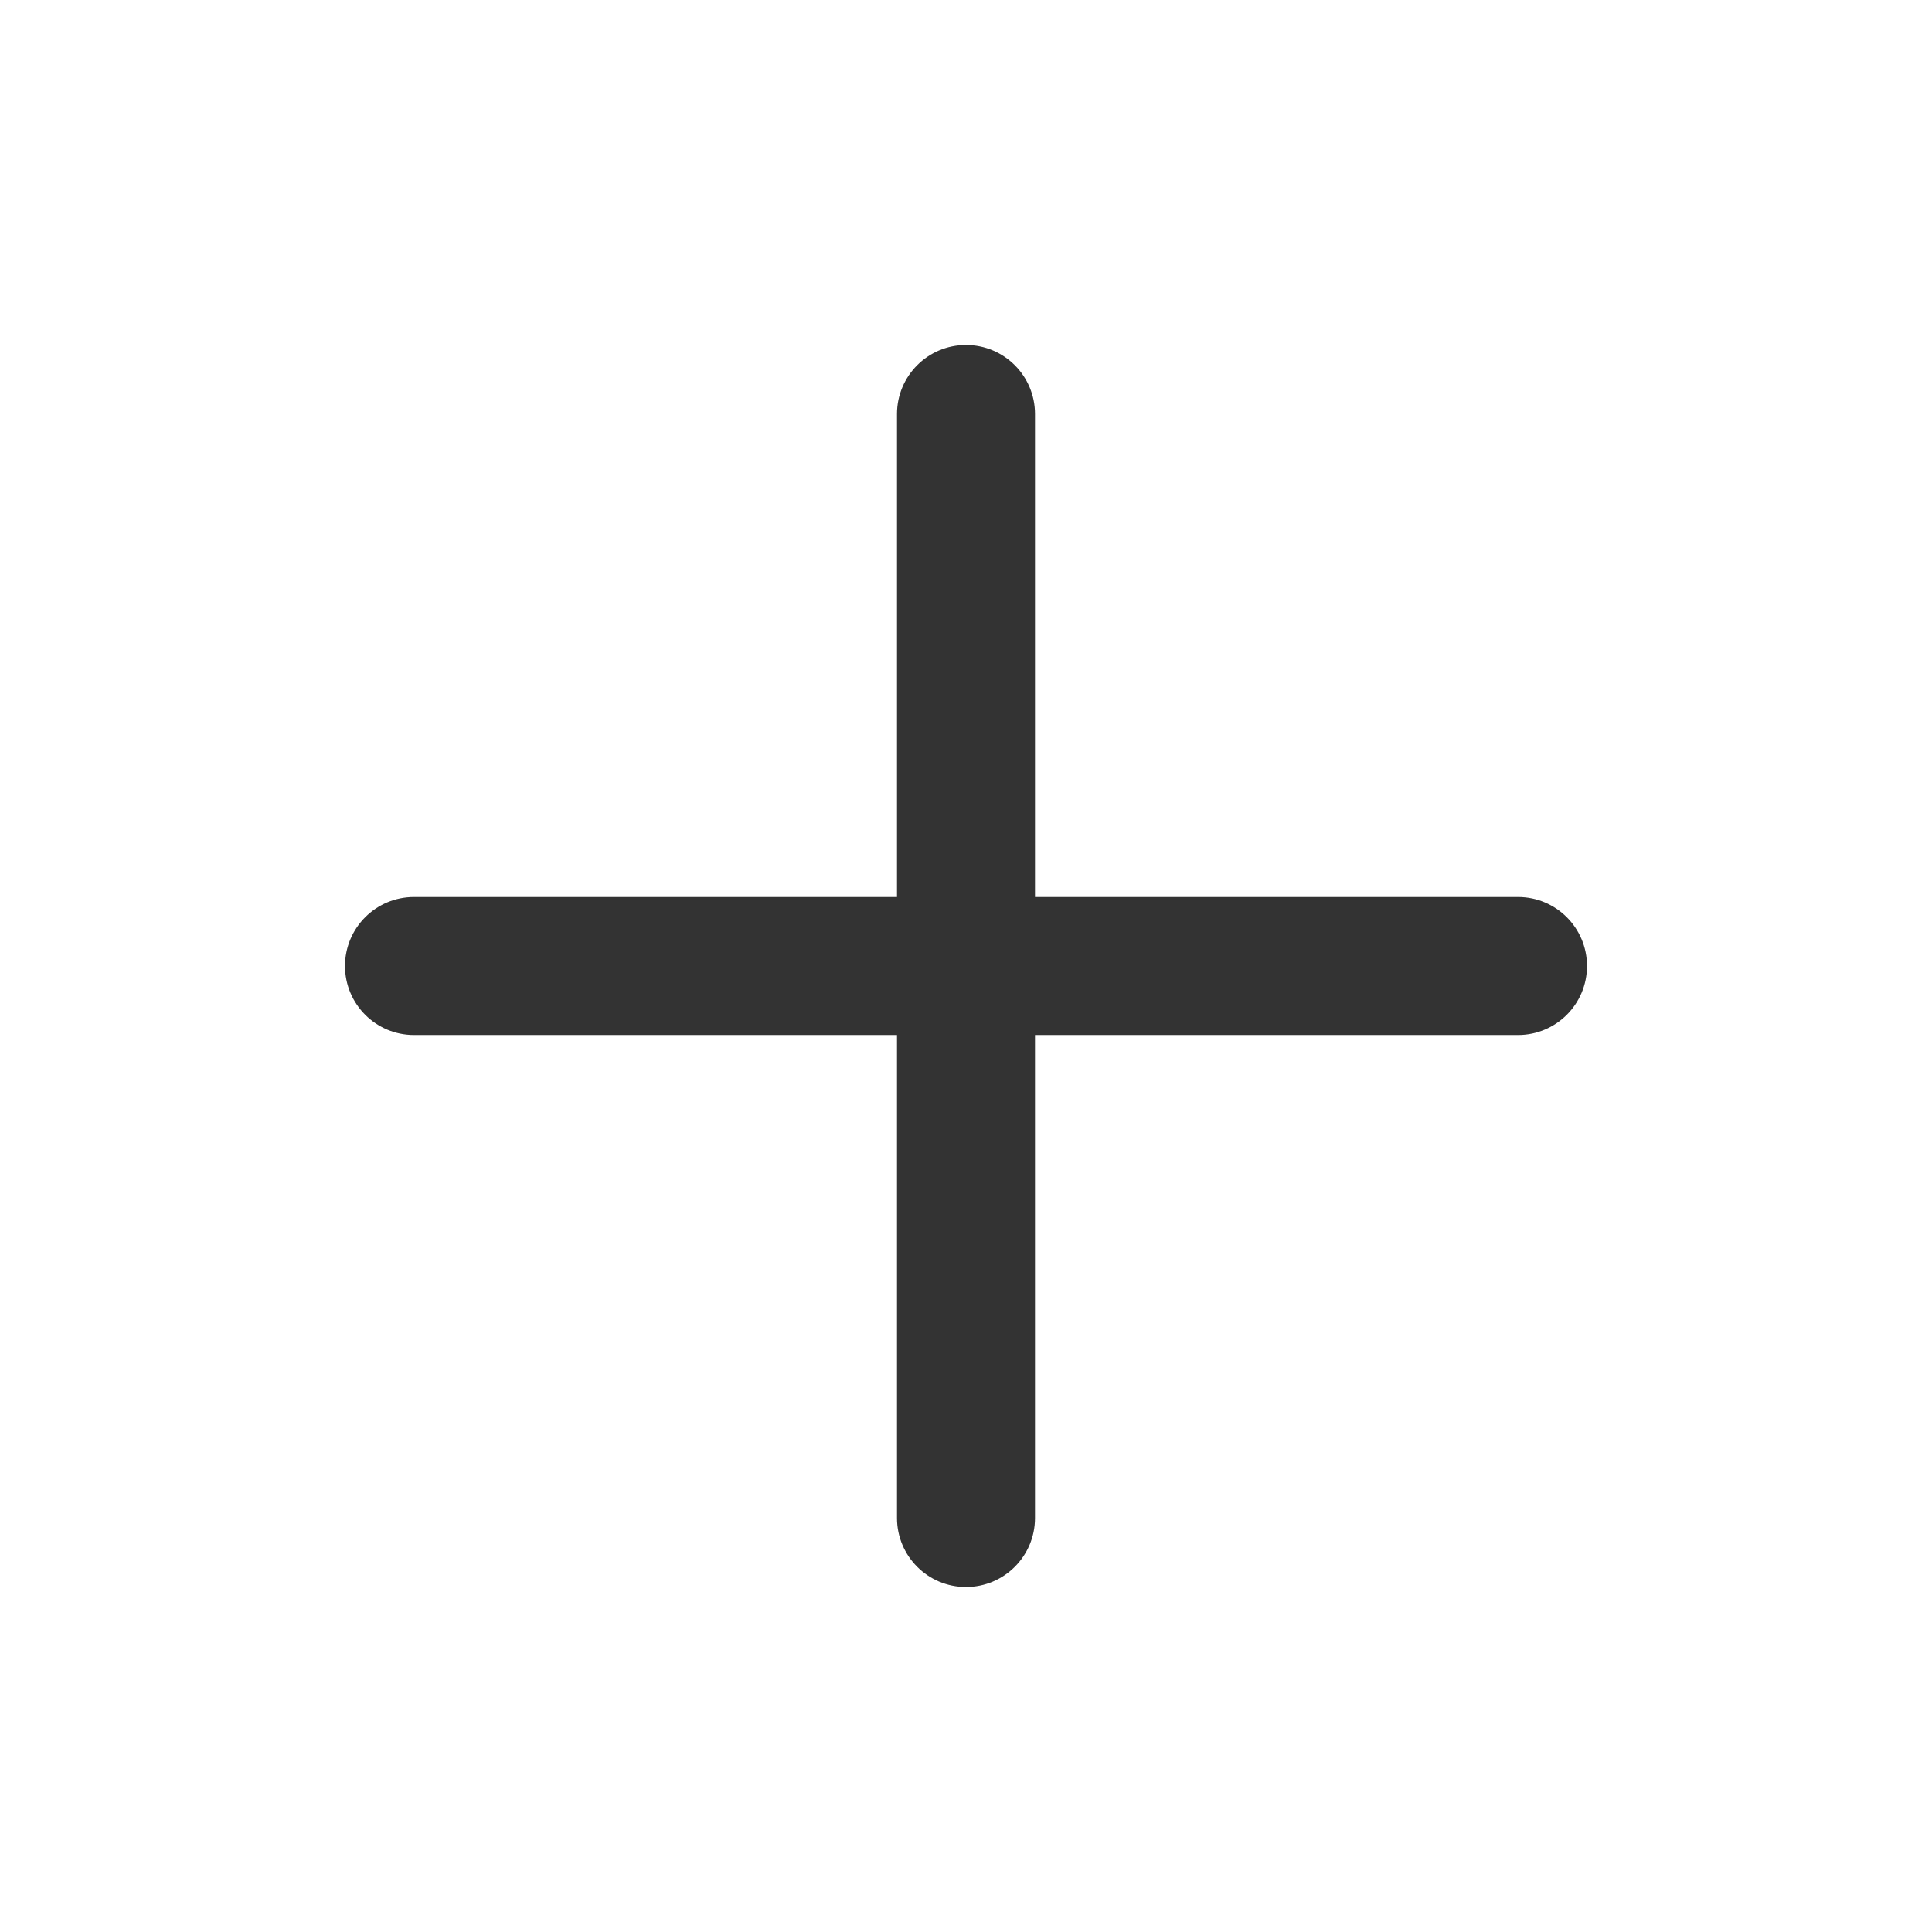
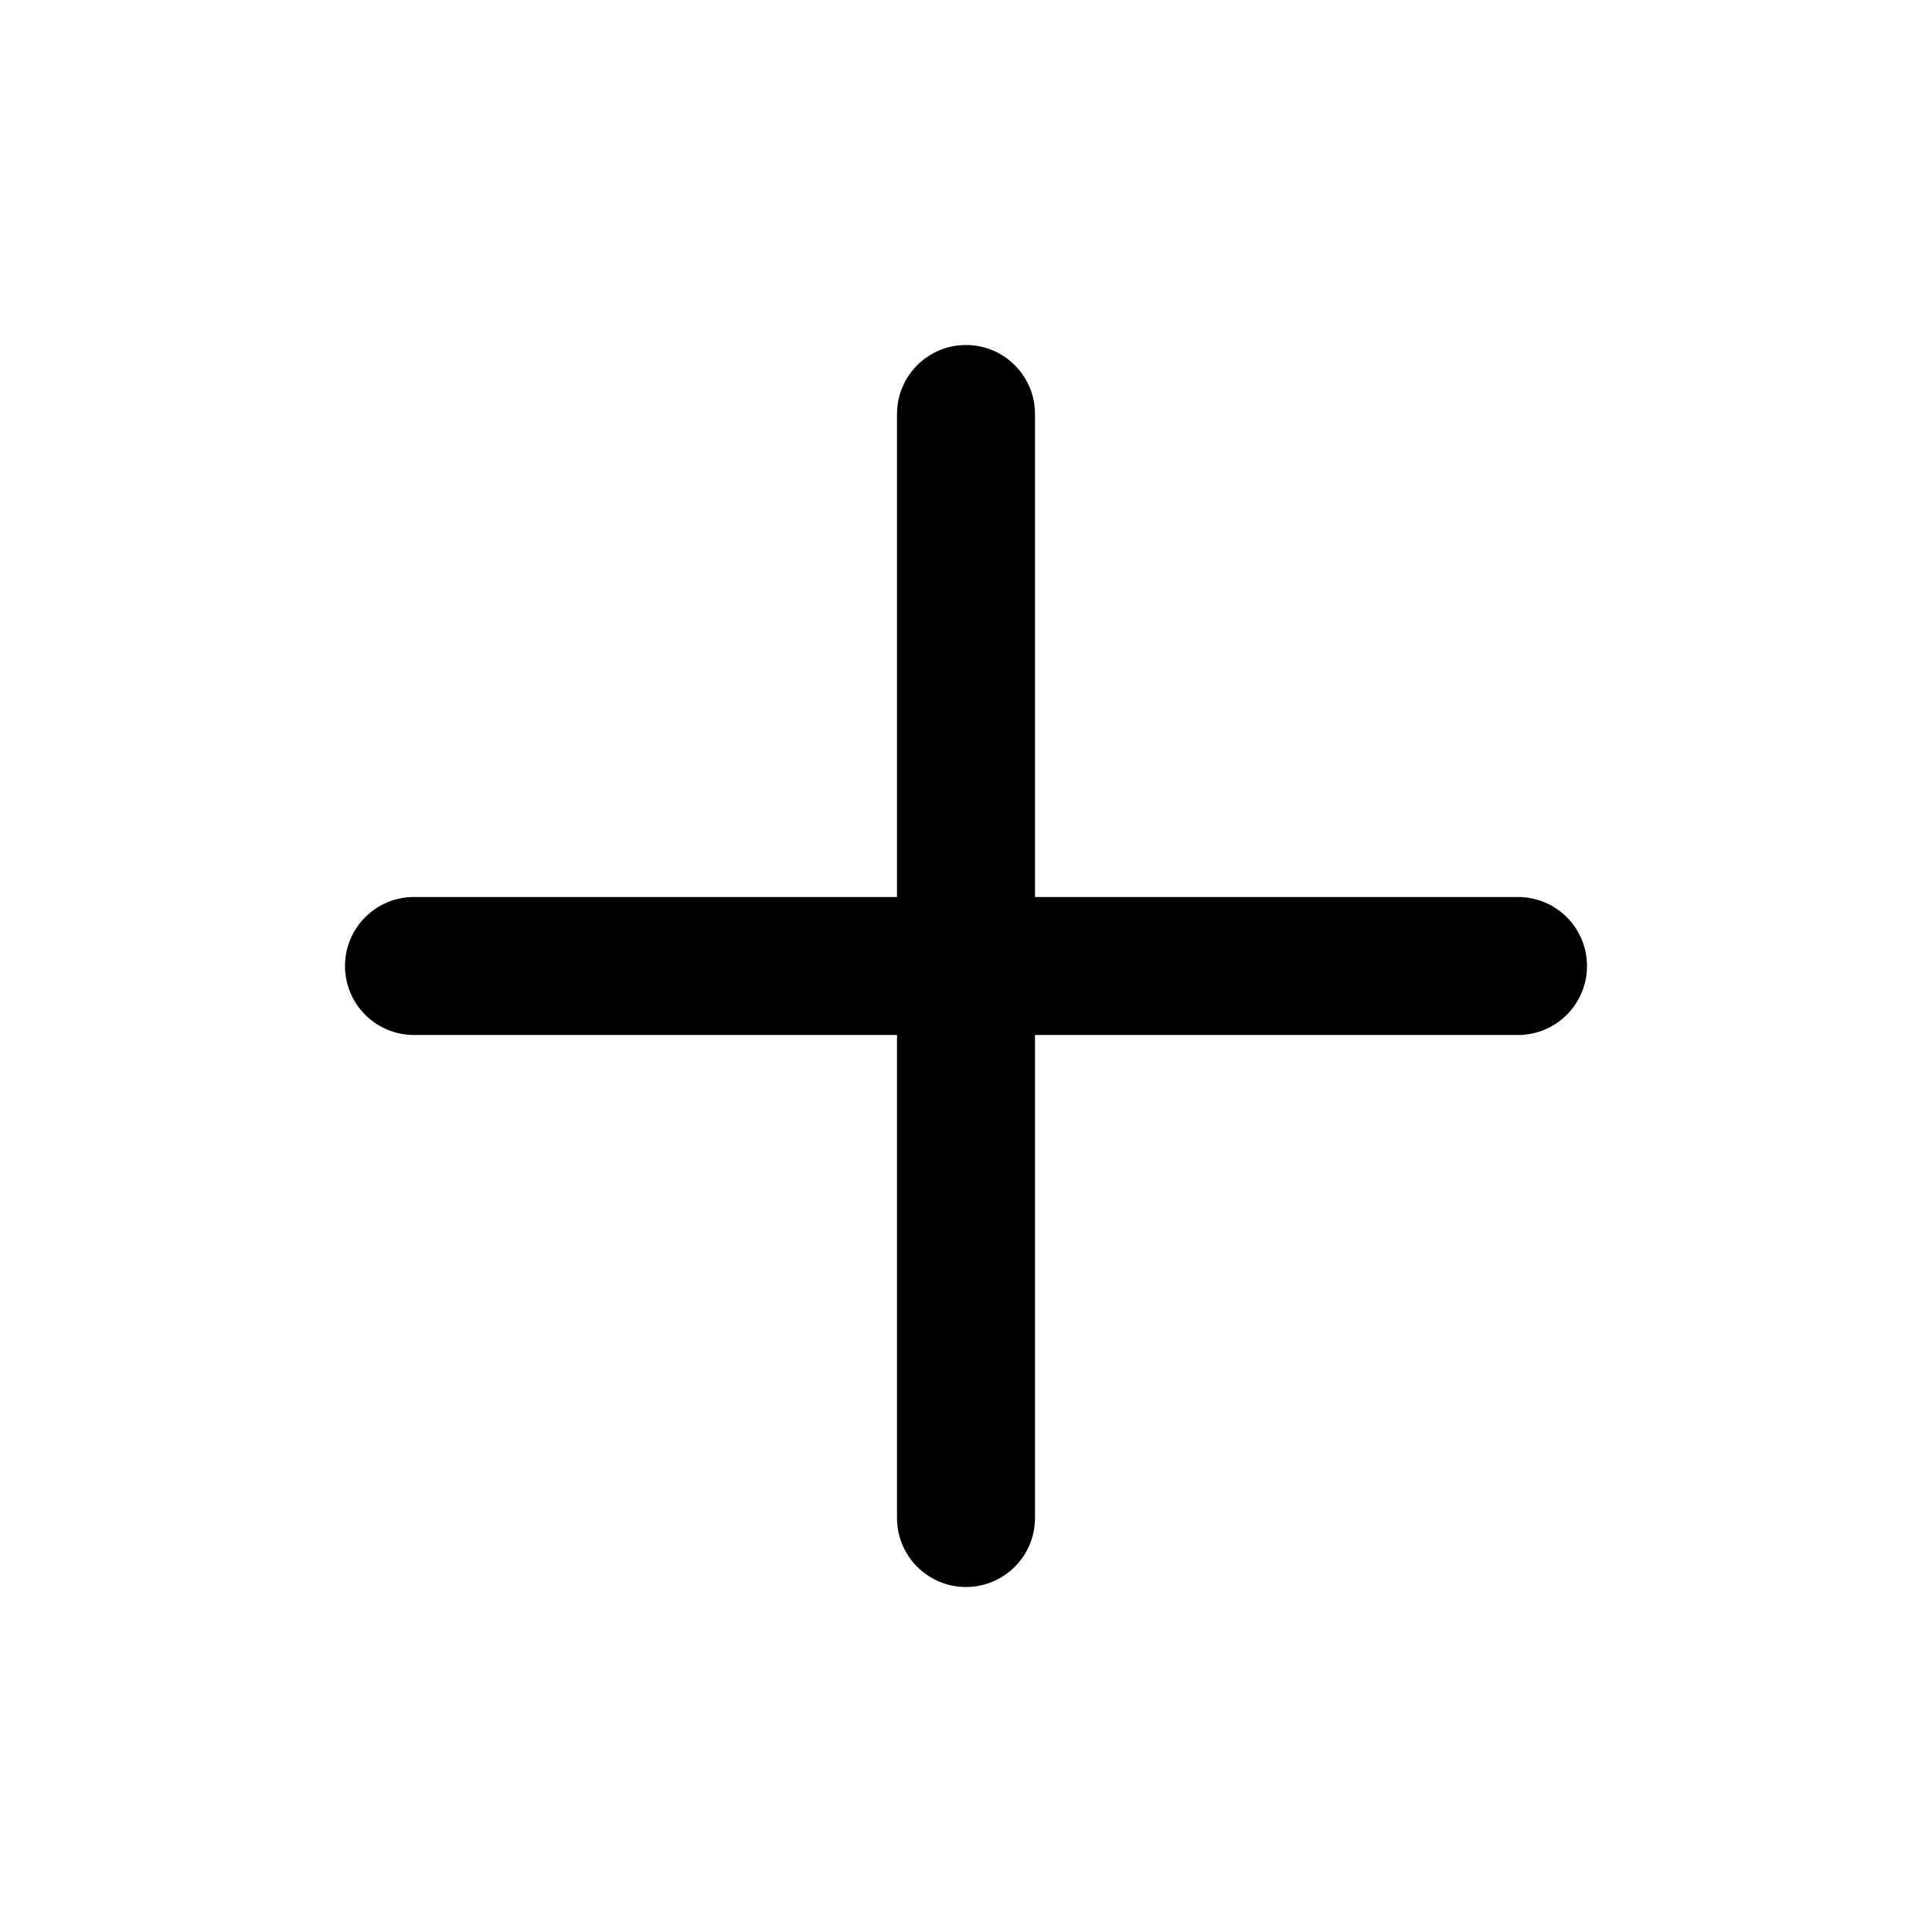
<svg xmlns="http://www.w3.org/2000/svg" width="28" height="28" viewBox="0 0 28 28" fill="none">
-   <path fill-rule="evenodd" clip-rule="evenodd" d="M14 5a1 1 0 011 1v7h7a1 1 0 110 2h-7v7a1 1 0 11-2 0v-7H6a1 1 0 110-2h7V6a1 1 0 011-1z" fill="#333" />
+   <path fill-rule="evenodd" clip-rule="evenodd" d="M14 5a1 1 0 011 1v7h7a1 1 0 110 2h-7v7a1 1 0 11-2 0v-7H6a1 1 0 110-2h7V6a1 1 0 011-1z" fill="currentColor" />
</svg>
